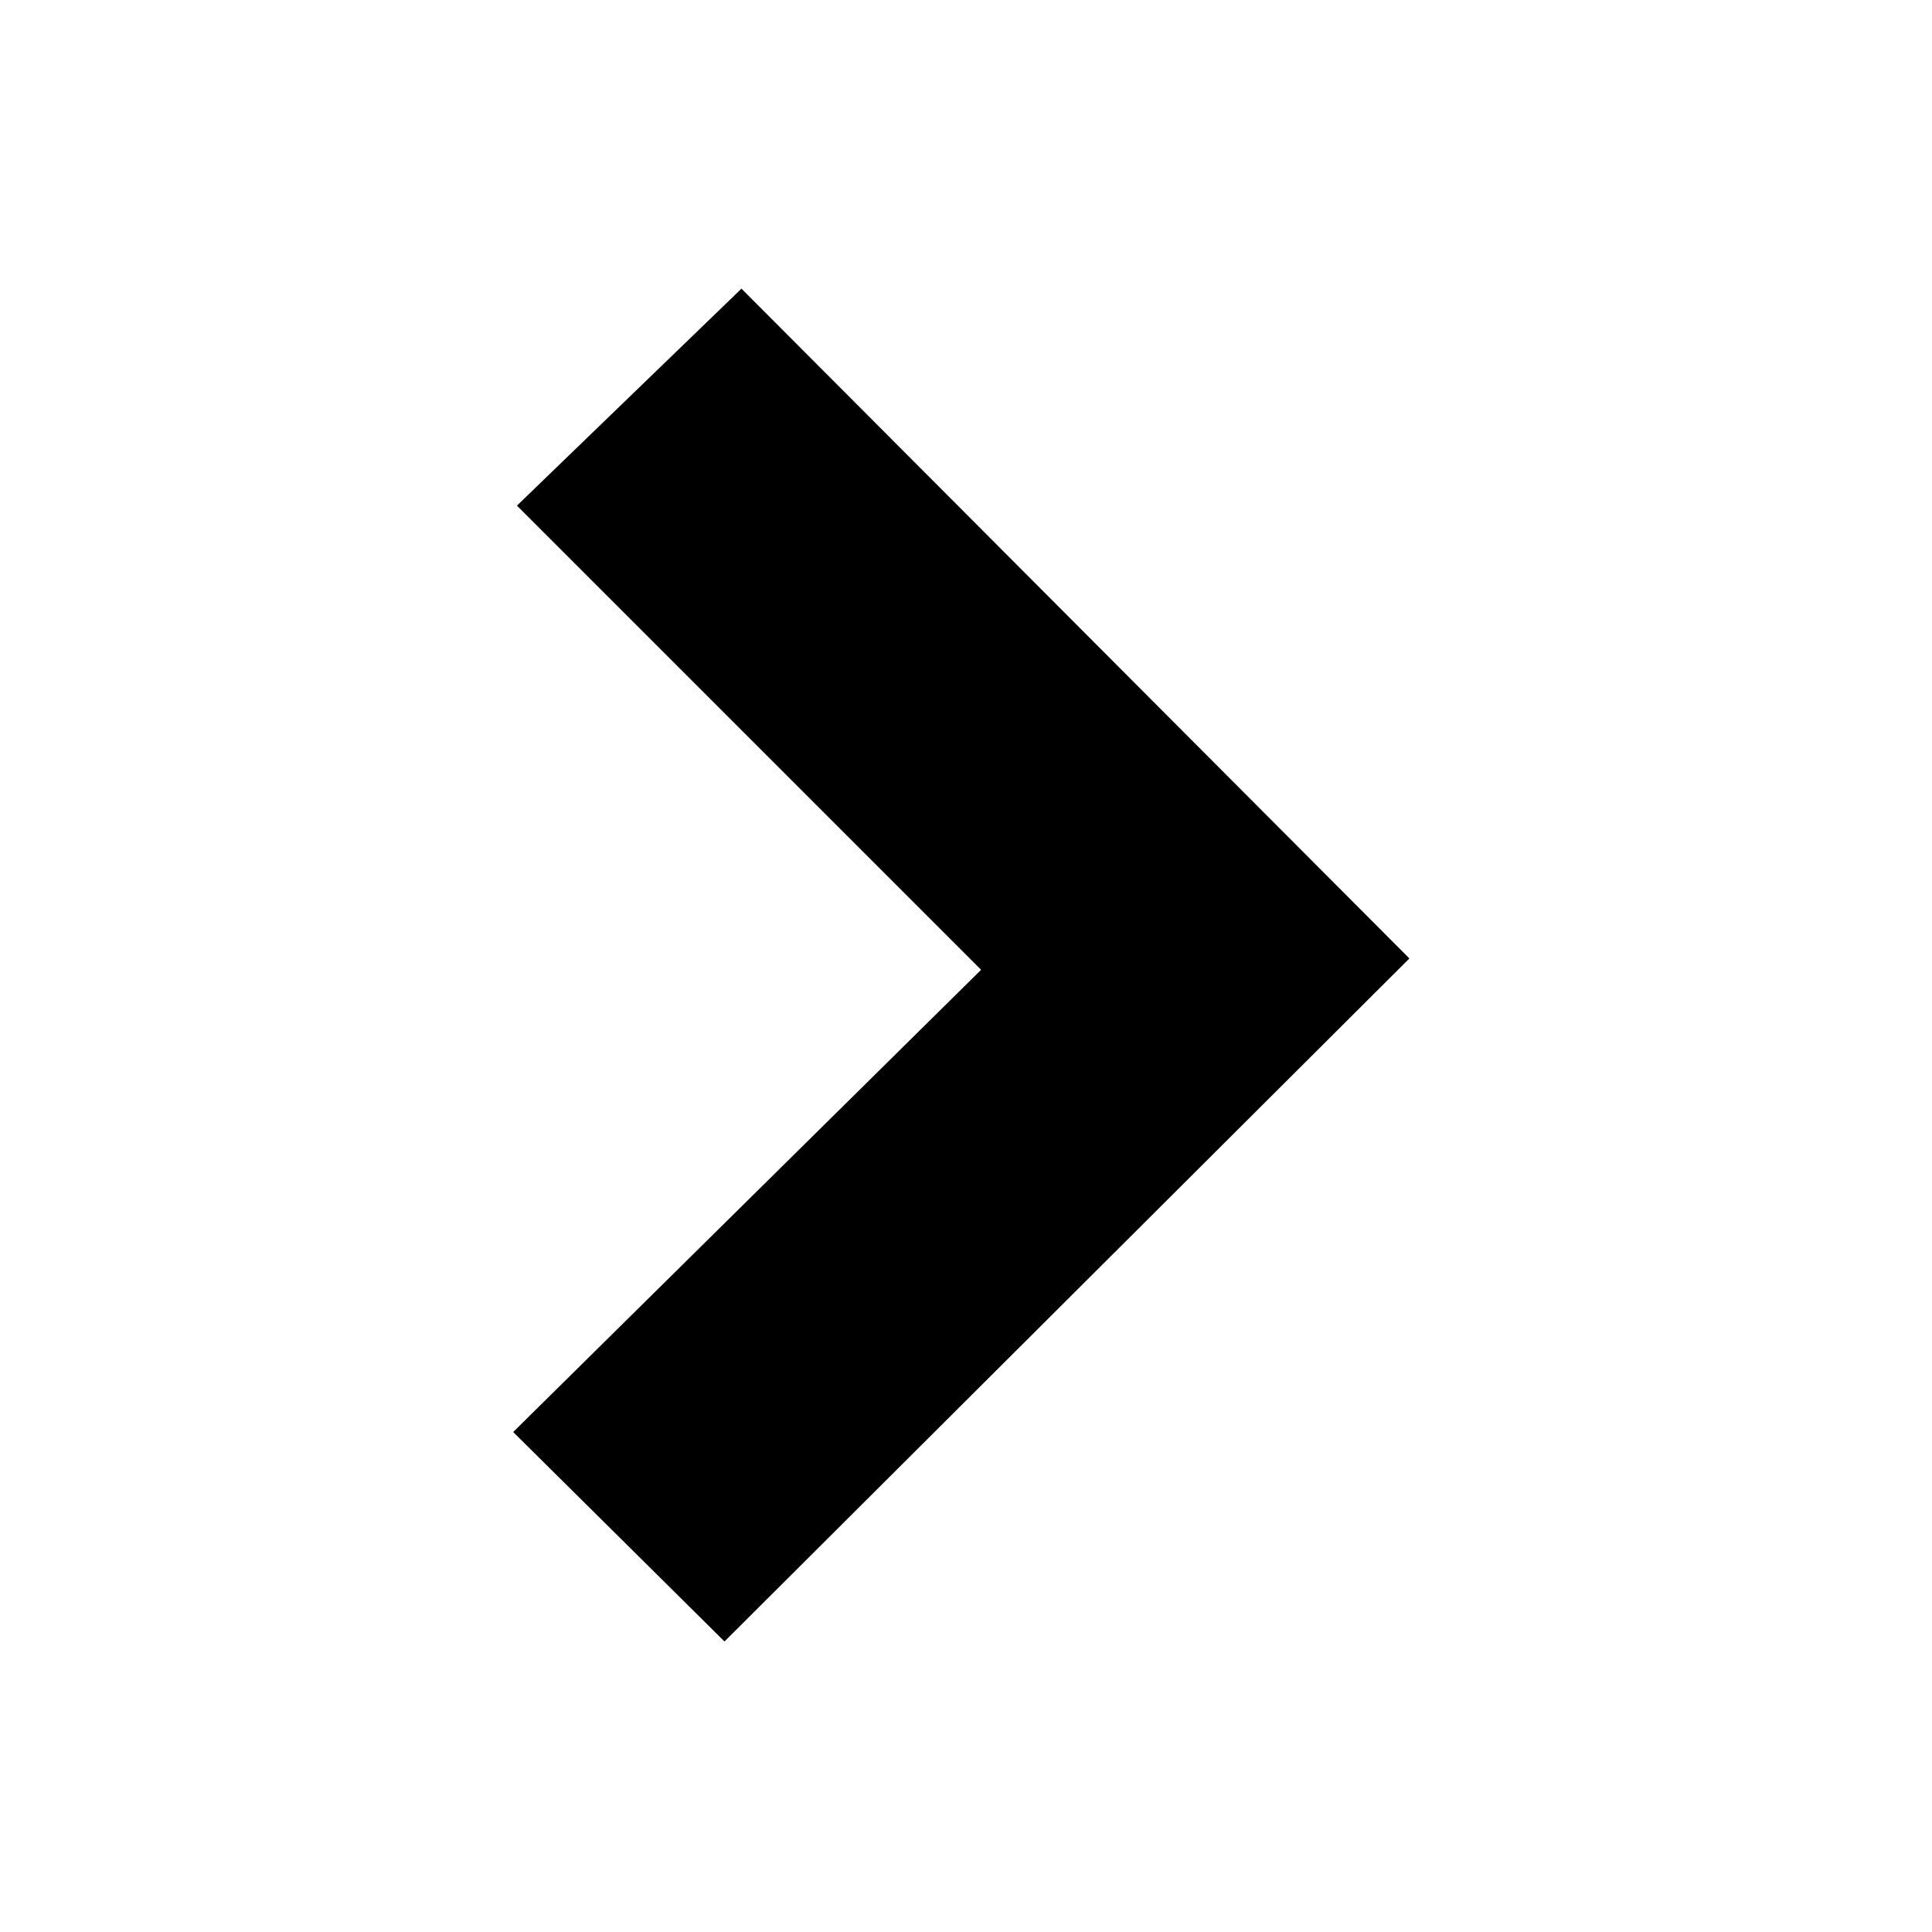
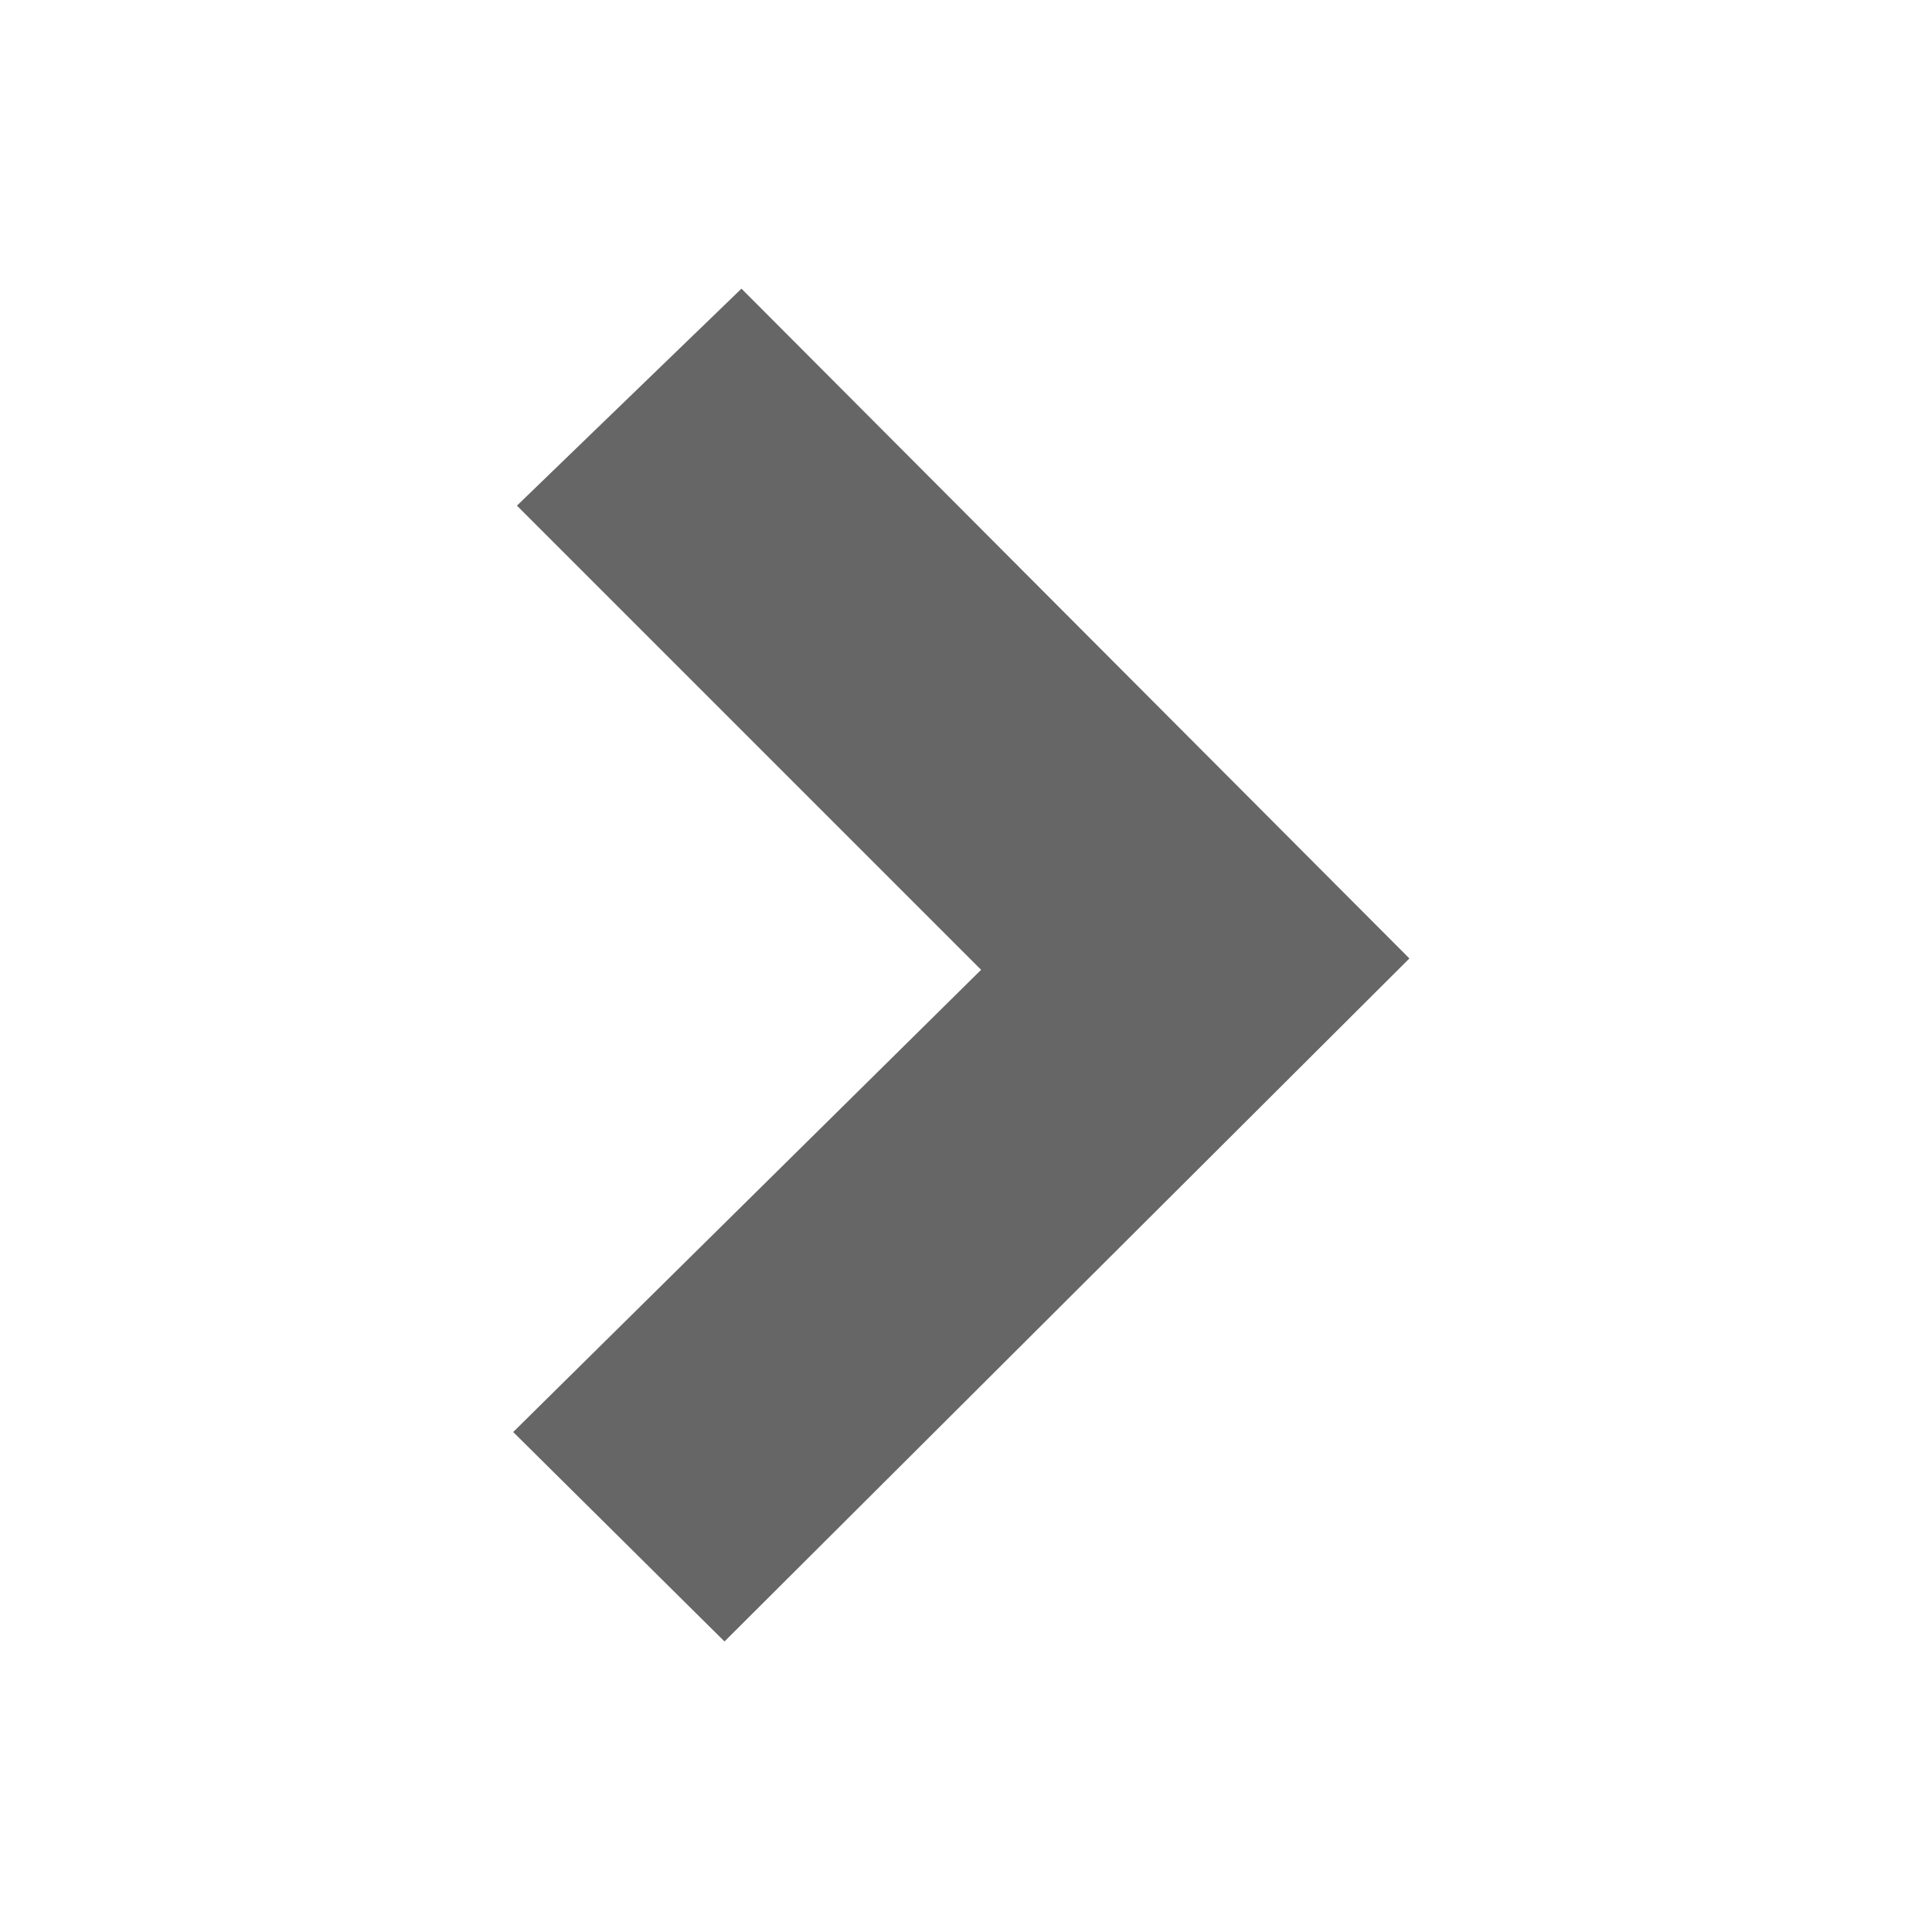
- <svg xmlns="http://www.w3.org/2000/svg" fill="#000000" width="800px" height="800px" viewBox="-8.5 0 32 32" version="1.1">
+ <svg xmlns="http://www.w3.org/2000/svg" fill="#666" width="800px" height="800px" viewBox="-8.5 0 32 32" version="1.1">
  <path d="M7.75 16.063l-7.688-7.688 3.719-3.594 11.063 11.094-11.344 11.313-3.5-3.469z" />
</svg>
